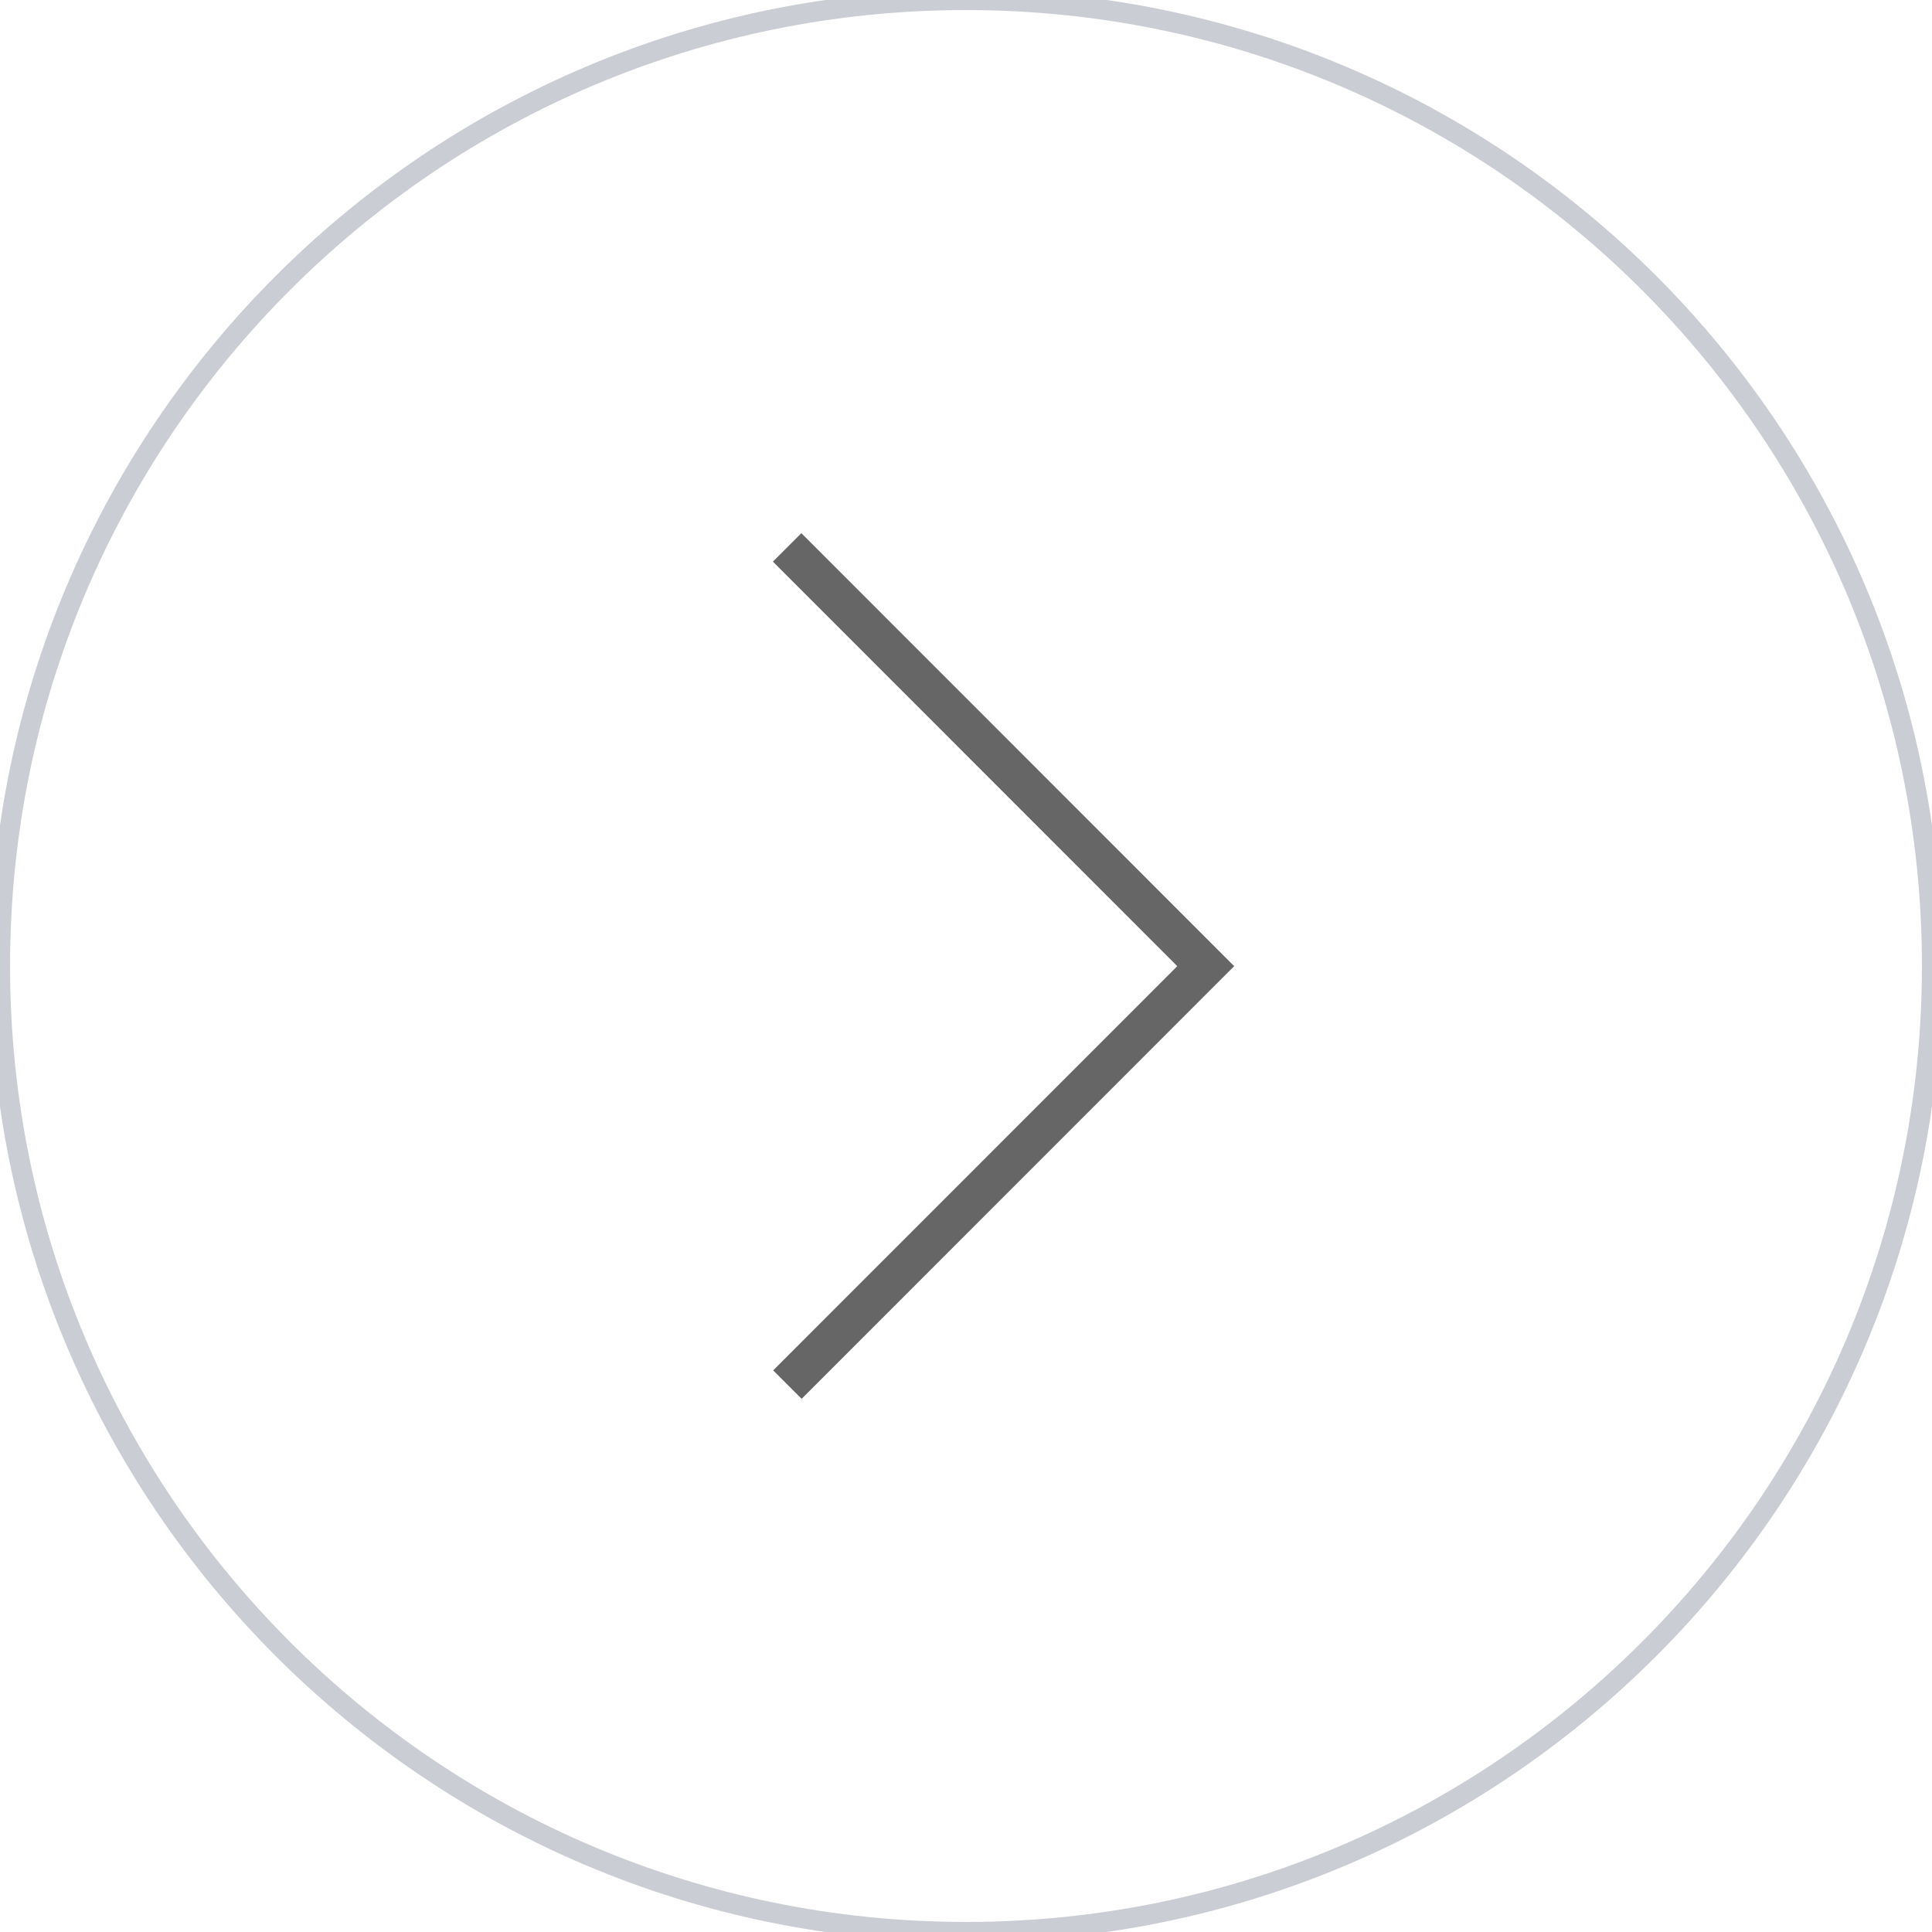
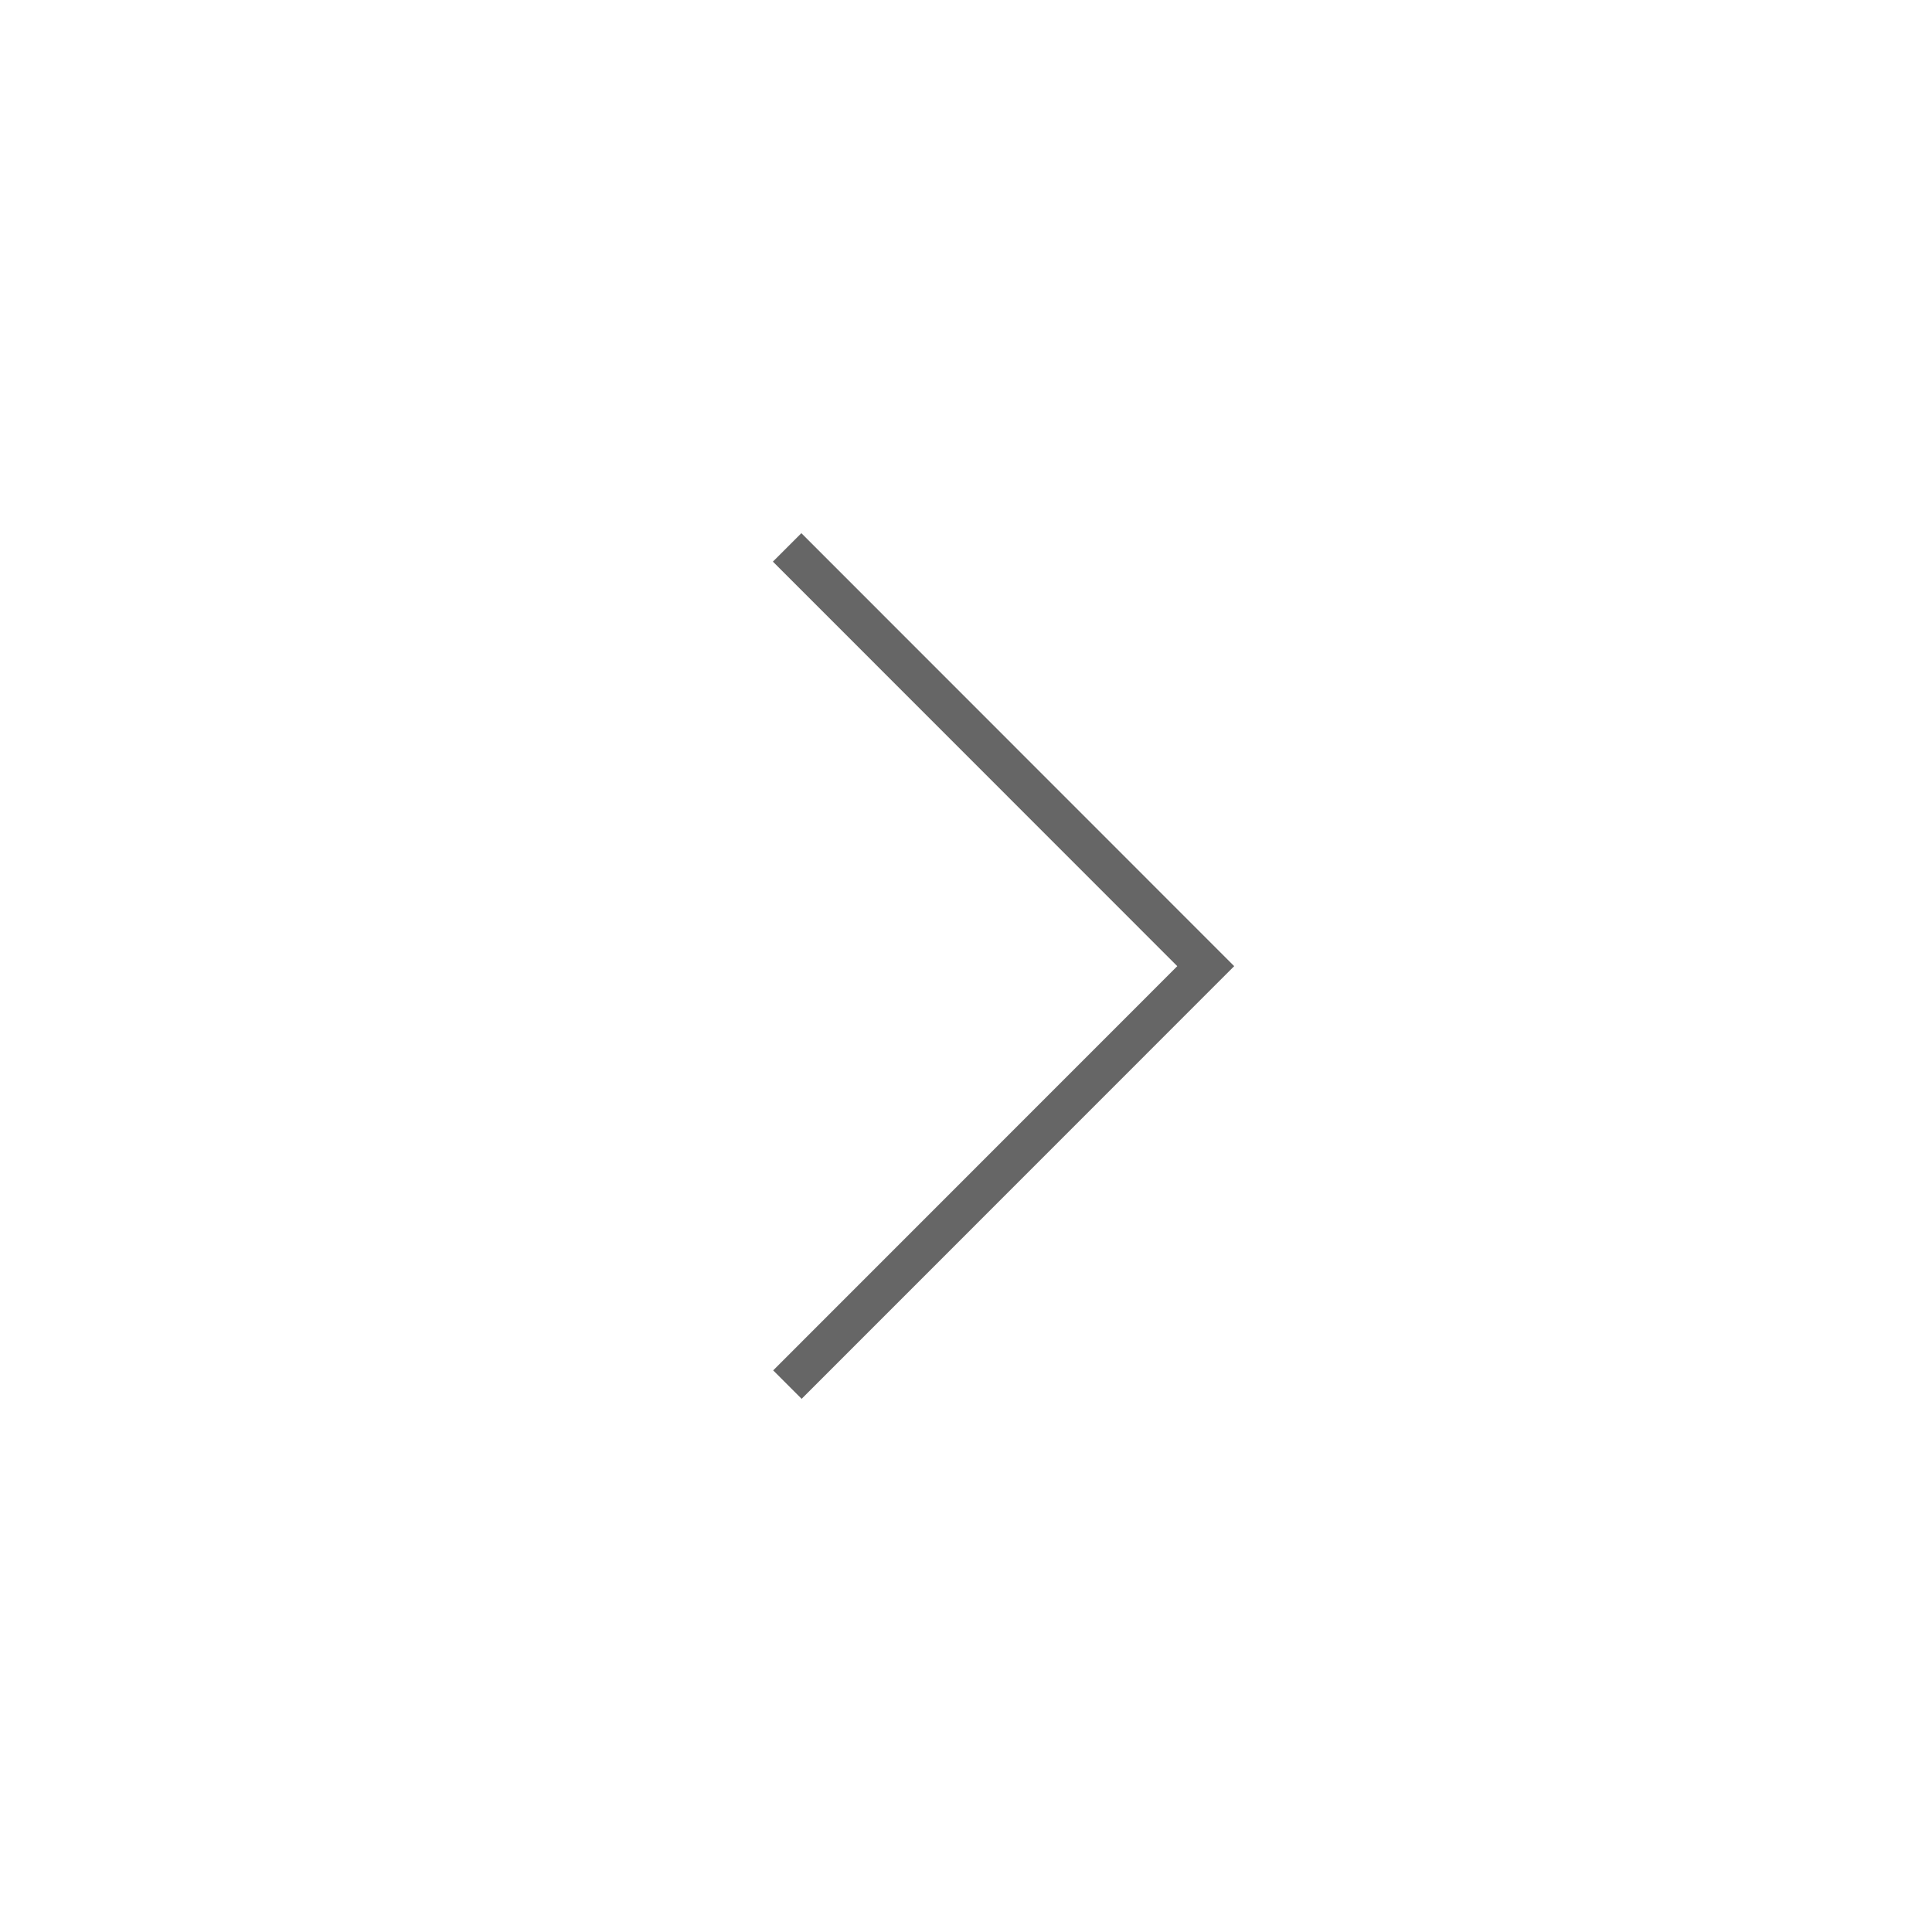
<svg xmlns="http://www.w3.org/2000/svg" width="48" height="48" viewBox="0 0 48 48">
-   <g fill="none" fill-rule="evenodd" transform="matrix(-1 0 0 1 48 0)">
+   <g fill="none" fill-rule="evenodd">
    <g>
-       <path stroke="#666" d="M11.556 6.933L21.956 17.337 11.563 27.733" transform="matrix(-1 0 0 1 40 6.667)" />
-       <path d="M0 0H34.667V34.667H0z" transform="matrix(-1 0 0 1 40 6.667)" />
+       <g>
+         <g>
+           <g>
+             <g>
+               <g>
+                 <path stroke="#666" d="M11.556 6.933L21.956 17.337 11.563 27.733" transform="translate(-1500 -504) translate(373 504) translate(1127) matrix(-1 0 0 1 43 6) matrix(-1 0 0 1 35 .667)" />
+                 <path d="M0 0H34.667V34.667H0z" transform="translate(-1500 -504) translate(373 504) translate(1127) matrix(-1 0 0 1 43 6) matrix(-1 0 0 1 35 .667)" />
+               </g>
+             </g>
+           </g>
+         </g>
+       </g>
    </g>
-     <circle cx="24" cy="24" r="24" stroke="#CBCDD4" stroke-width=".5" />
  </g>
</svg>
